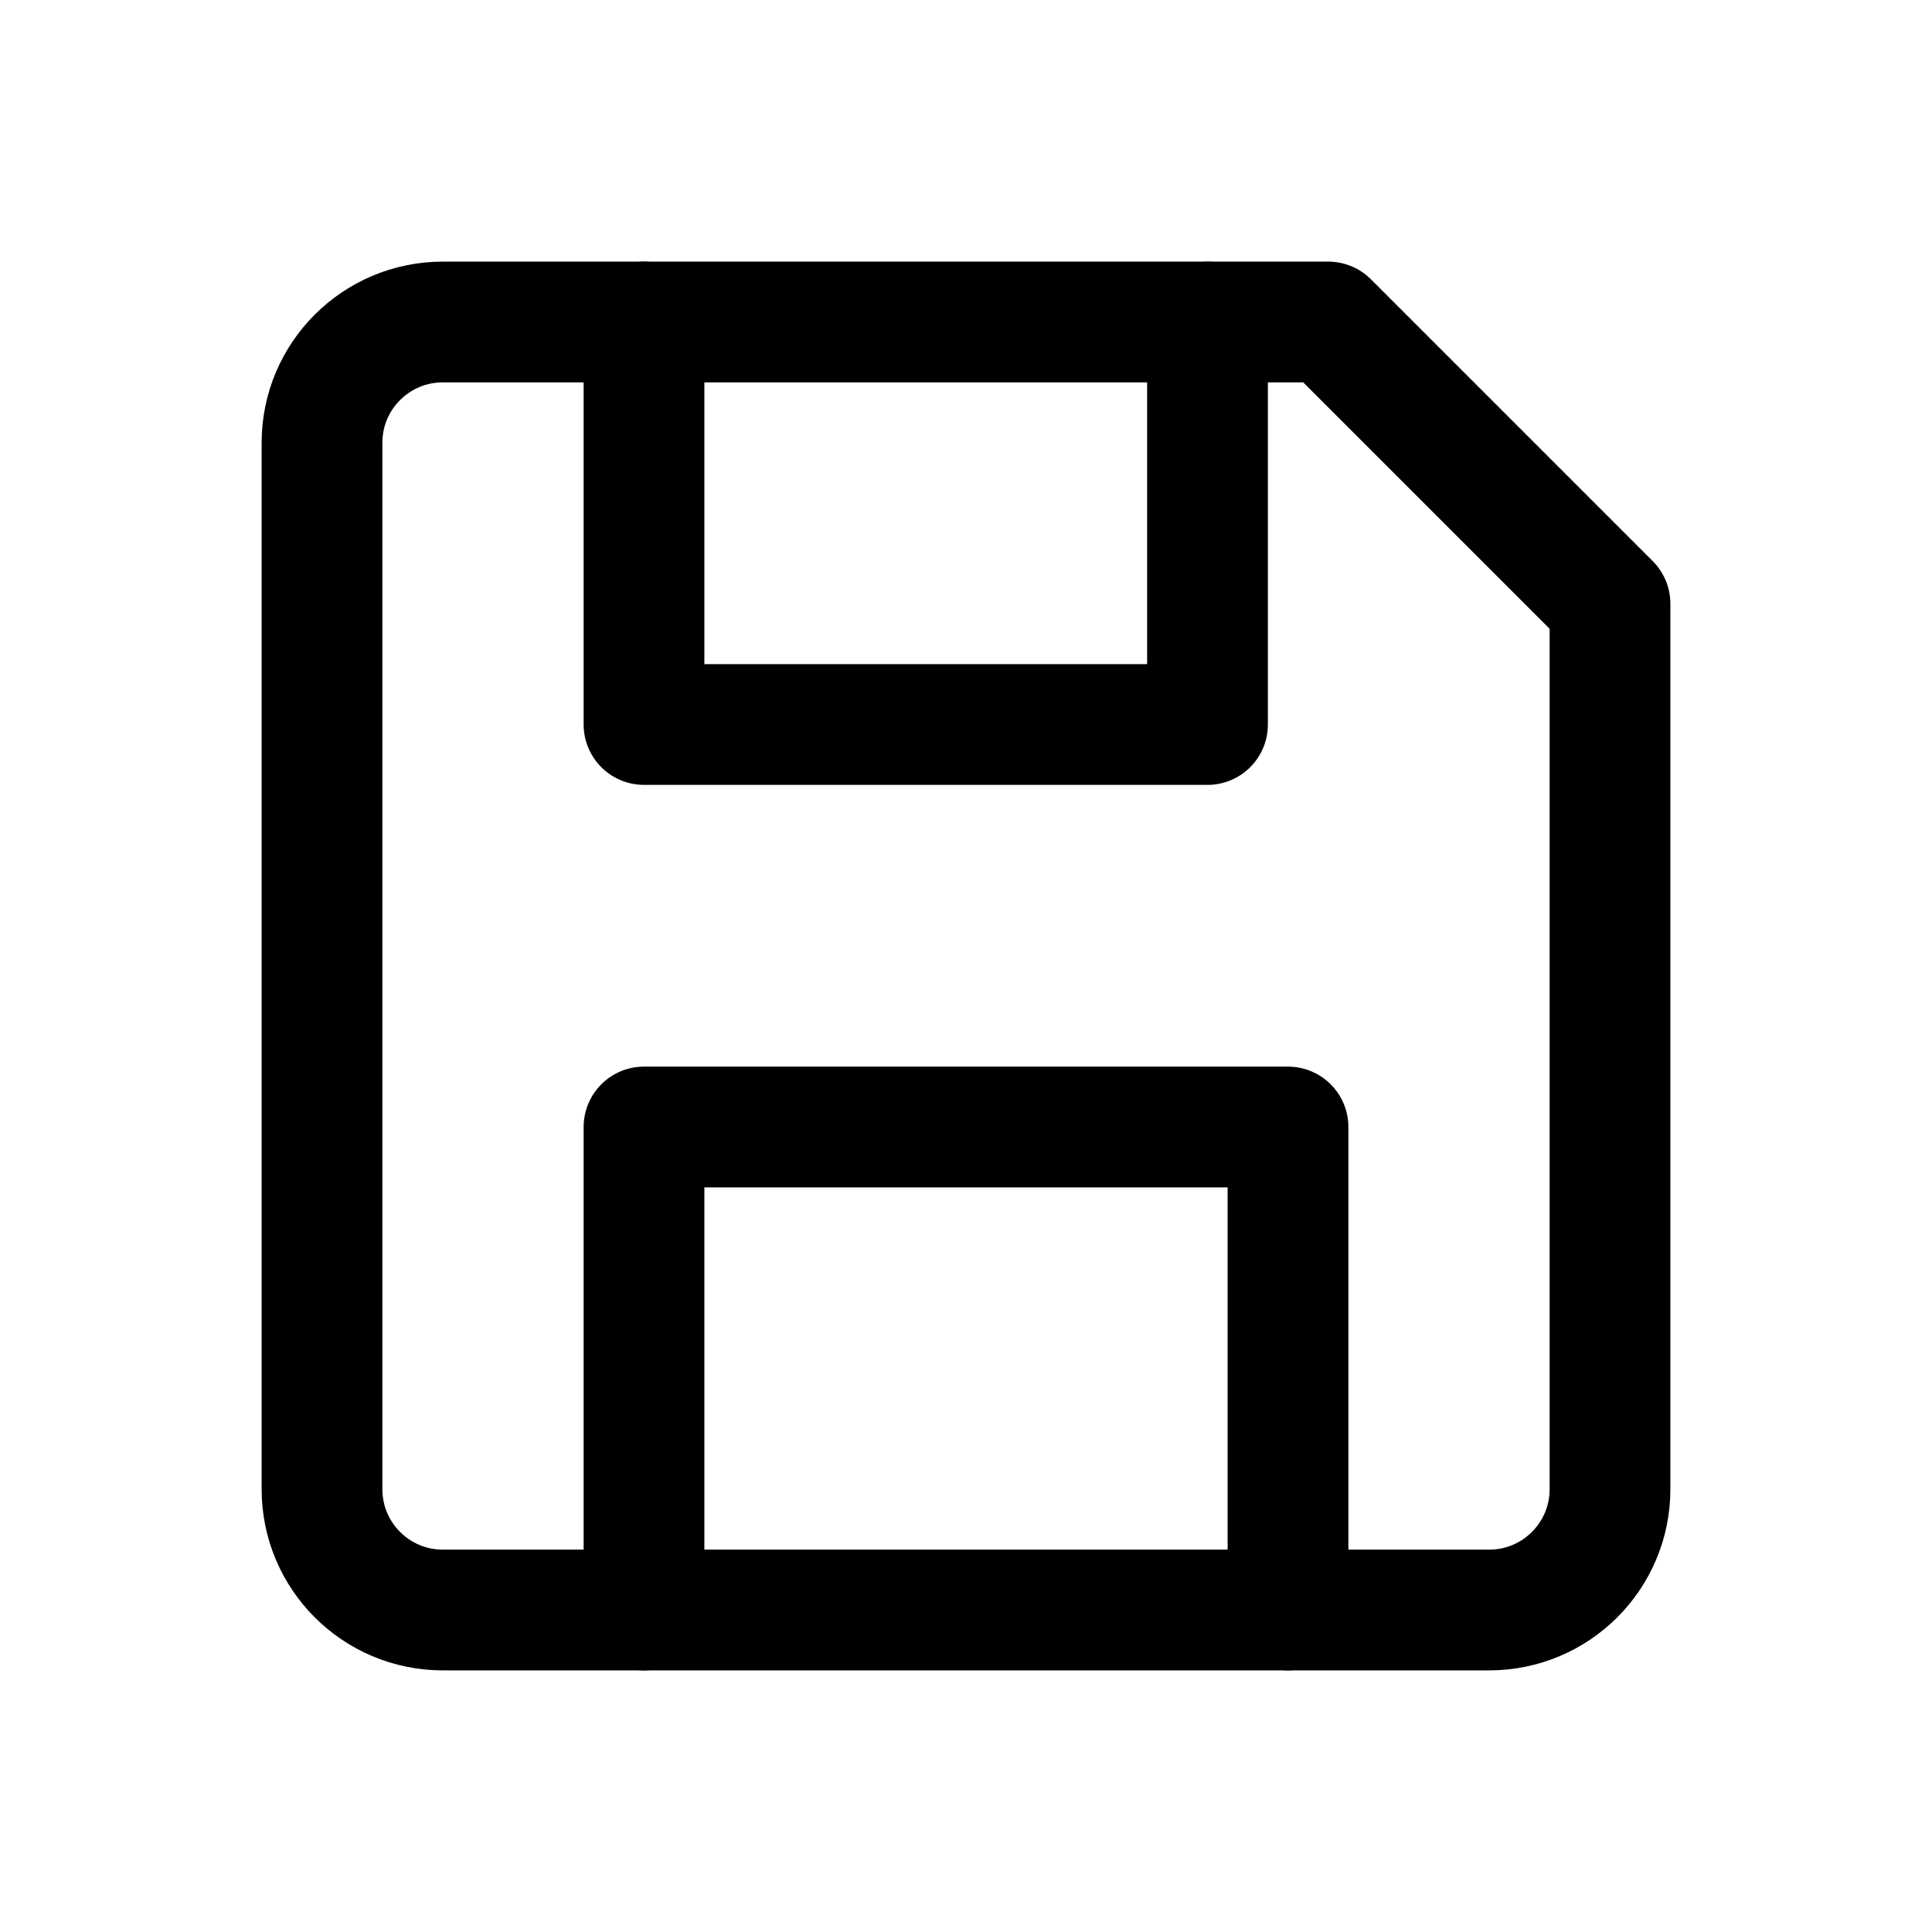
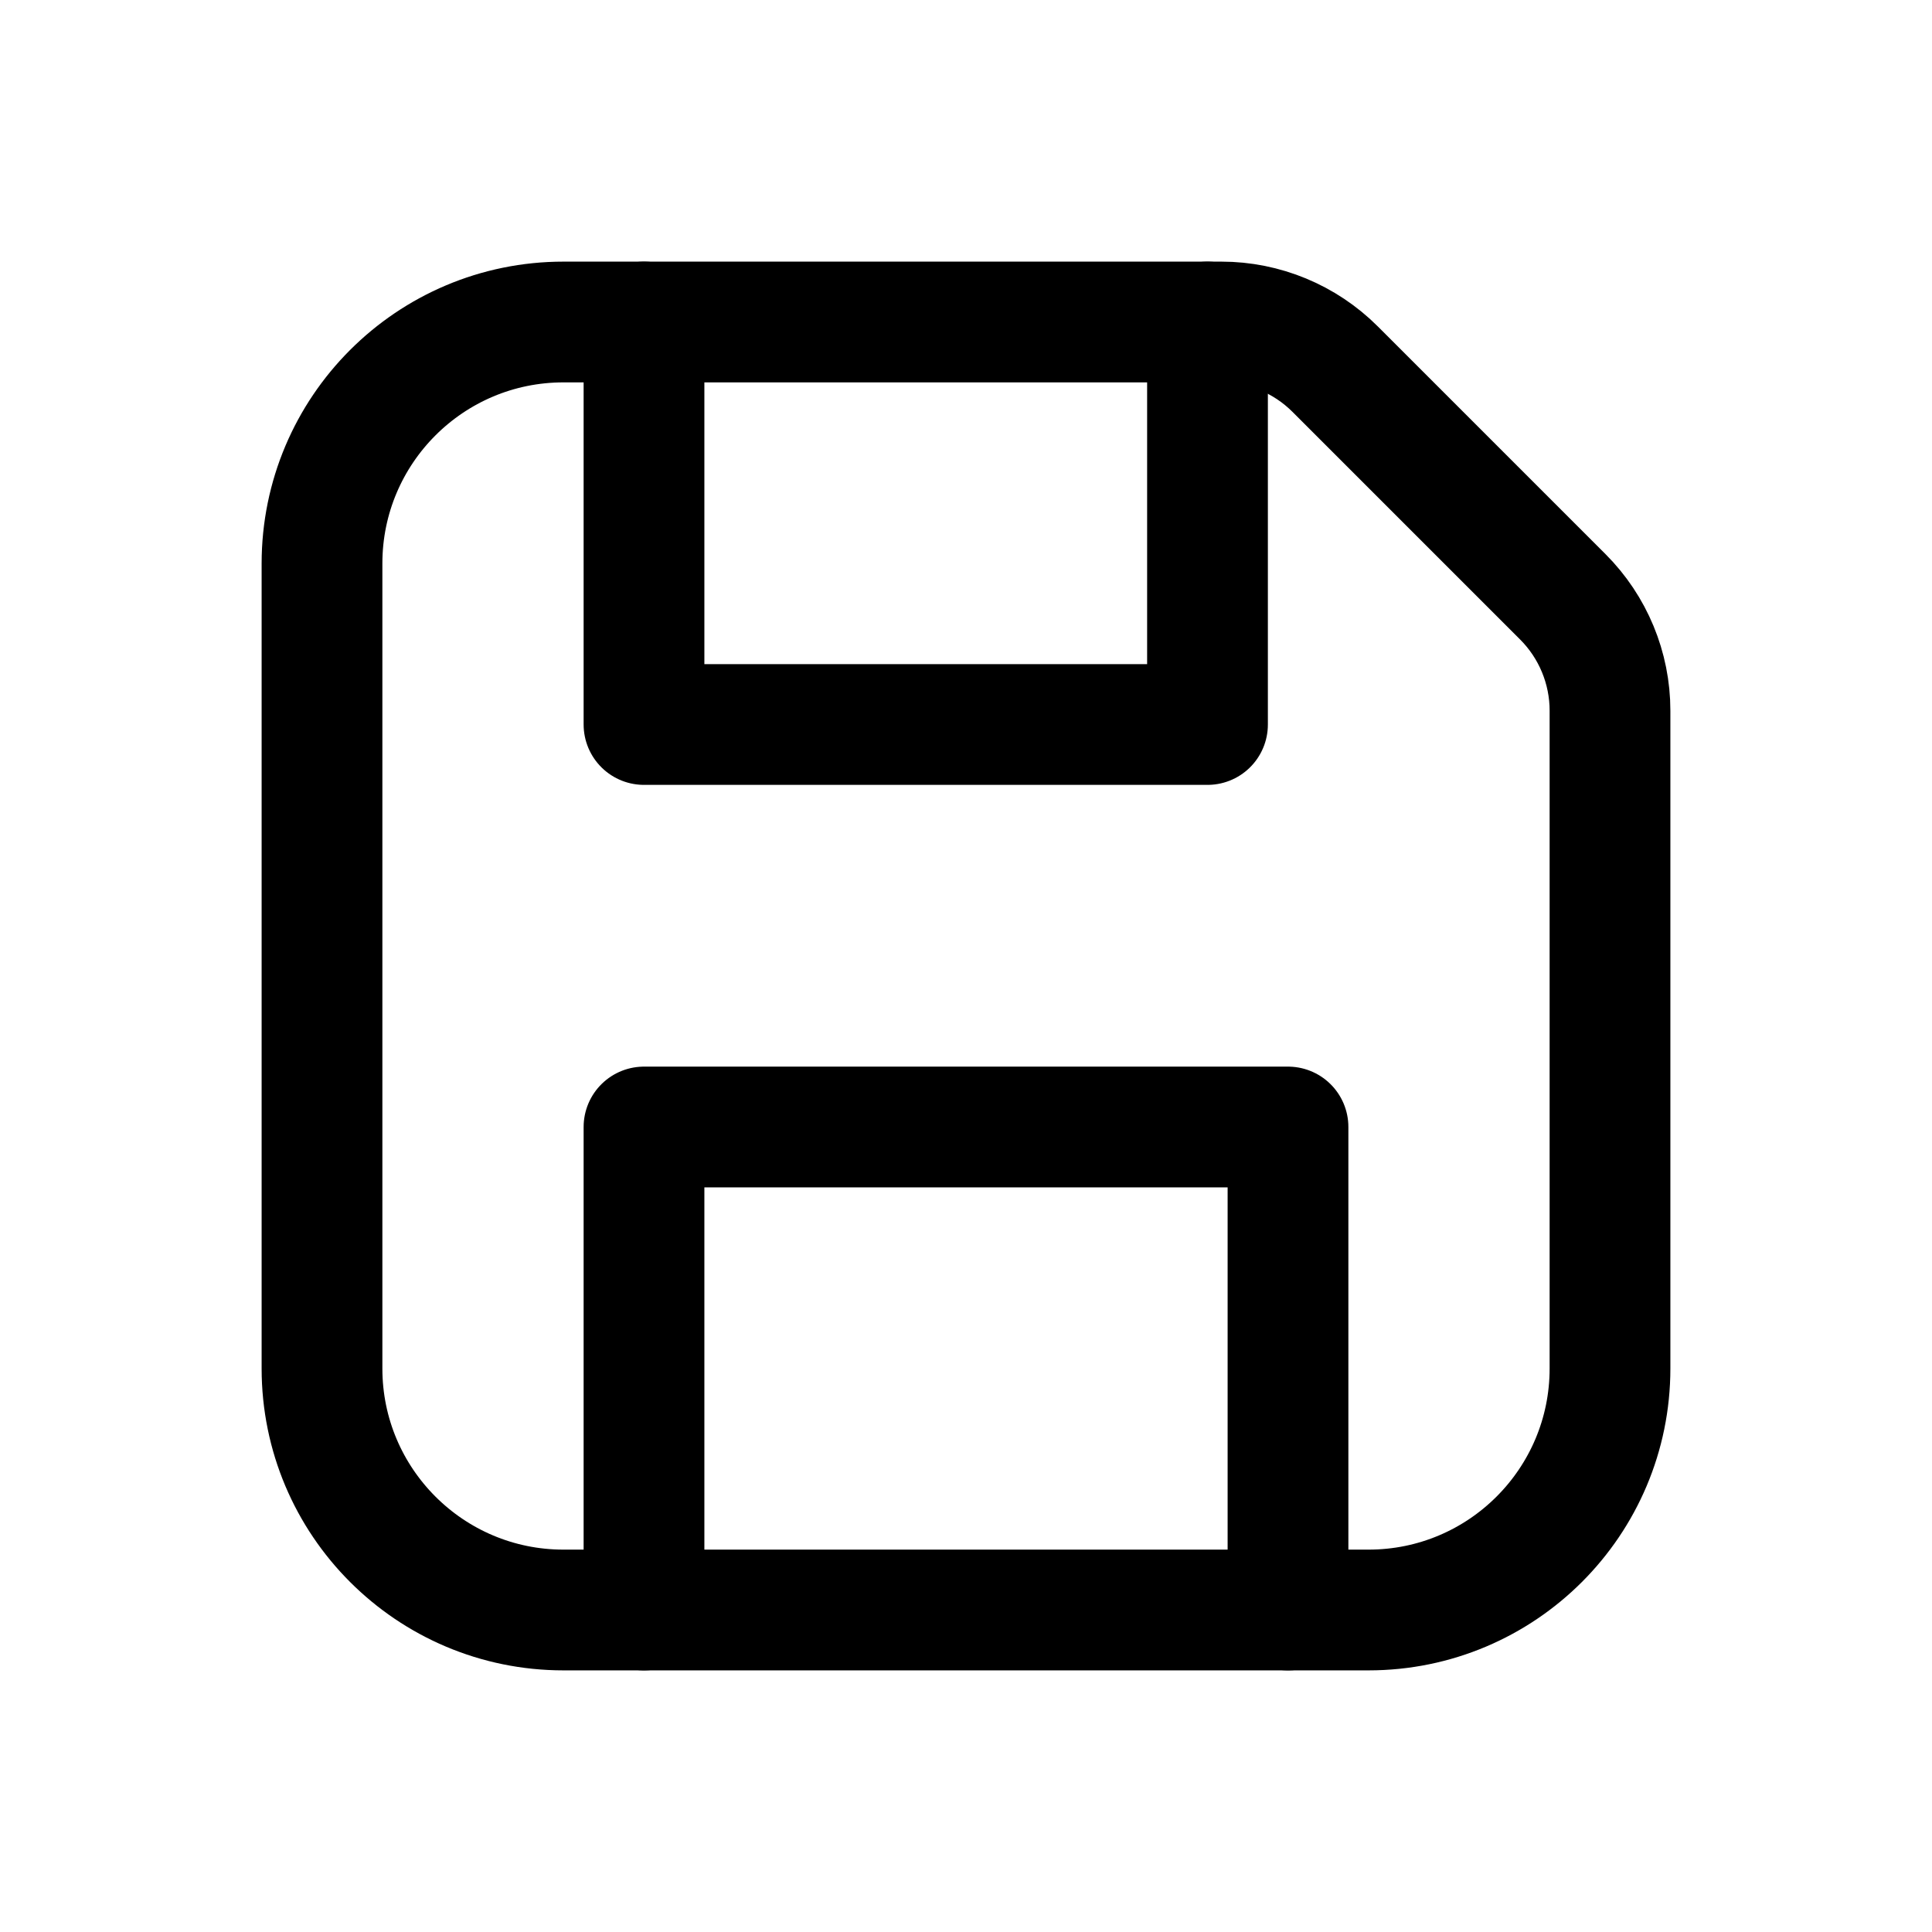
<svg xmlns="http://www.w3.org/2000/svg" width="24" height="24" viewBox="0 0 24 24" fill="none">
-   <path d="M5.5 4H16.5L20 7.5V18.5C20 19.328 19.328 20 18.5 20H5.5C4.672 20 4 19.328 4 18.5V5.5C4 4.672 4.672 4 5.5 4Z" stroke="currentColor" stroke-width="1.5" stroke-linecap="round" stroke-linejoin="round" />
-   <path d="M8 4V9H15V4M8 20V14H16V20" stroke="currentColor" stroke-width="1.5" stroke-linecap="round" stroke-linejoin="round" />
+   <path d="M4 7C4 5.343 5.343 4 7 4H15.172C15.702 4 16.211 4.211 16.586 4.586L19.414 7.414C19.789 7.789 20 8.298 20 8.828V17C20 18.657 18.657 20 17 20H7C5.343 20 4 18.657 4 17V7Z" stroke="#000000" stroke-width="1.5" stroke-linecap="round" stroke-linejoin="round" />
+   <path d="M8 4V9H15V4M8 20V14H16V20" stroke="#000000" stroke-width="1.5" stroke-linecap="round" stroke-linejoin="round" />
</svg>
